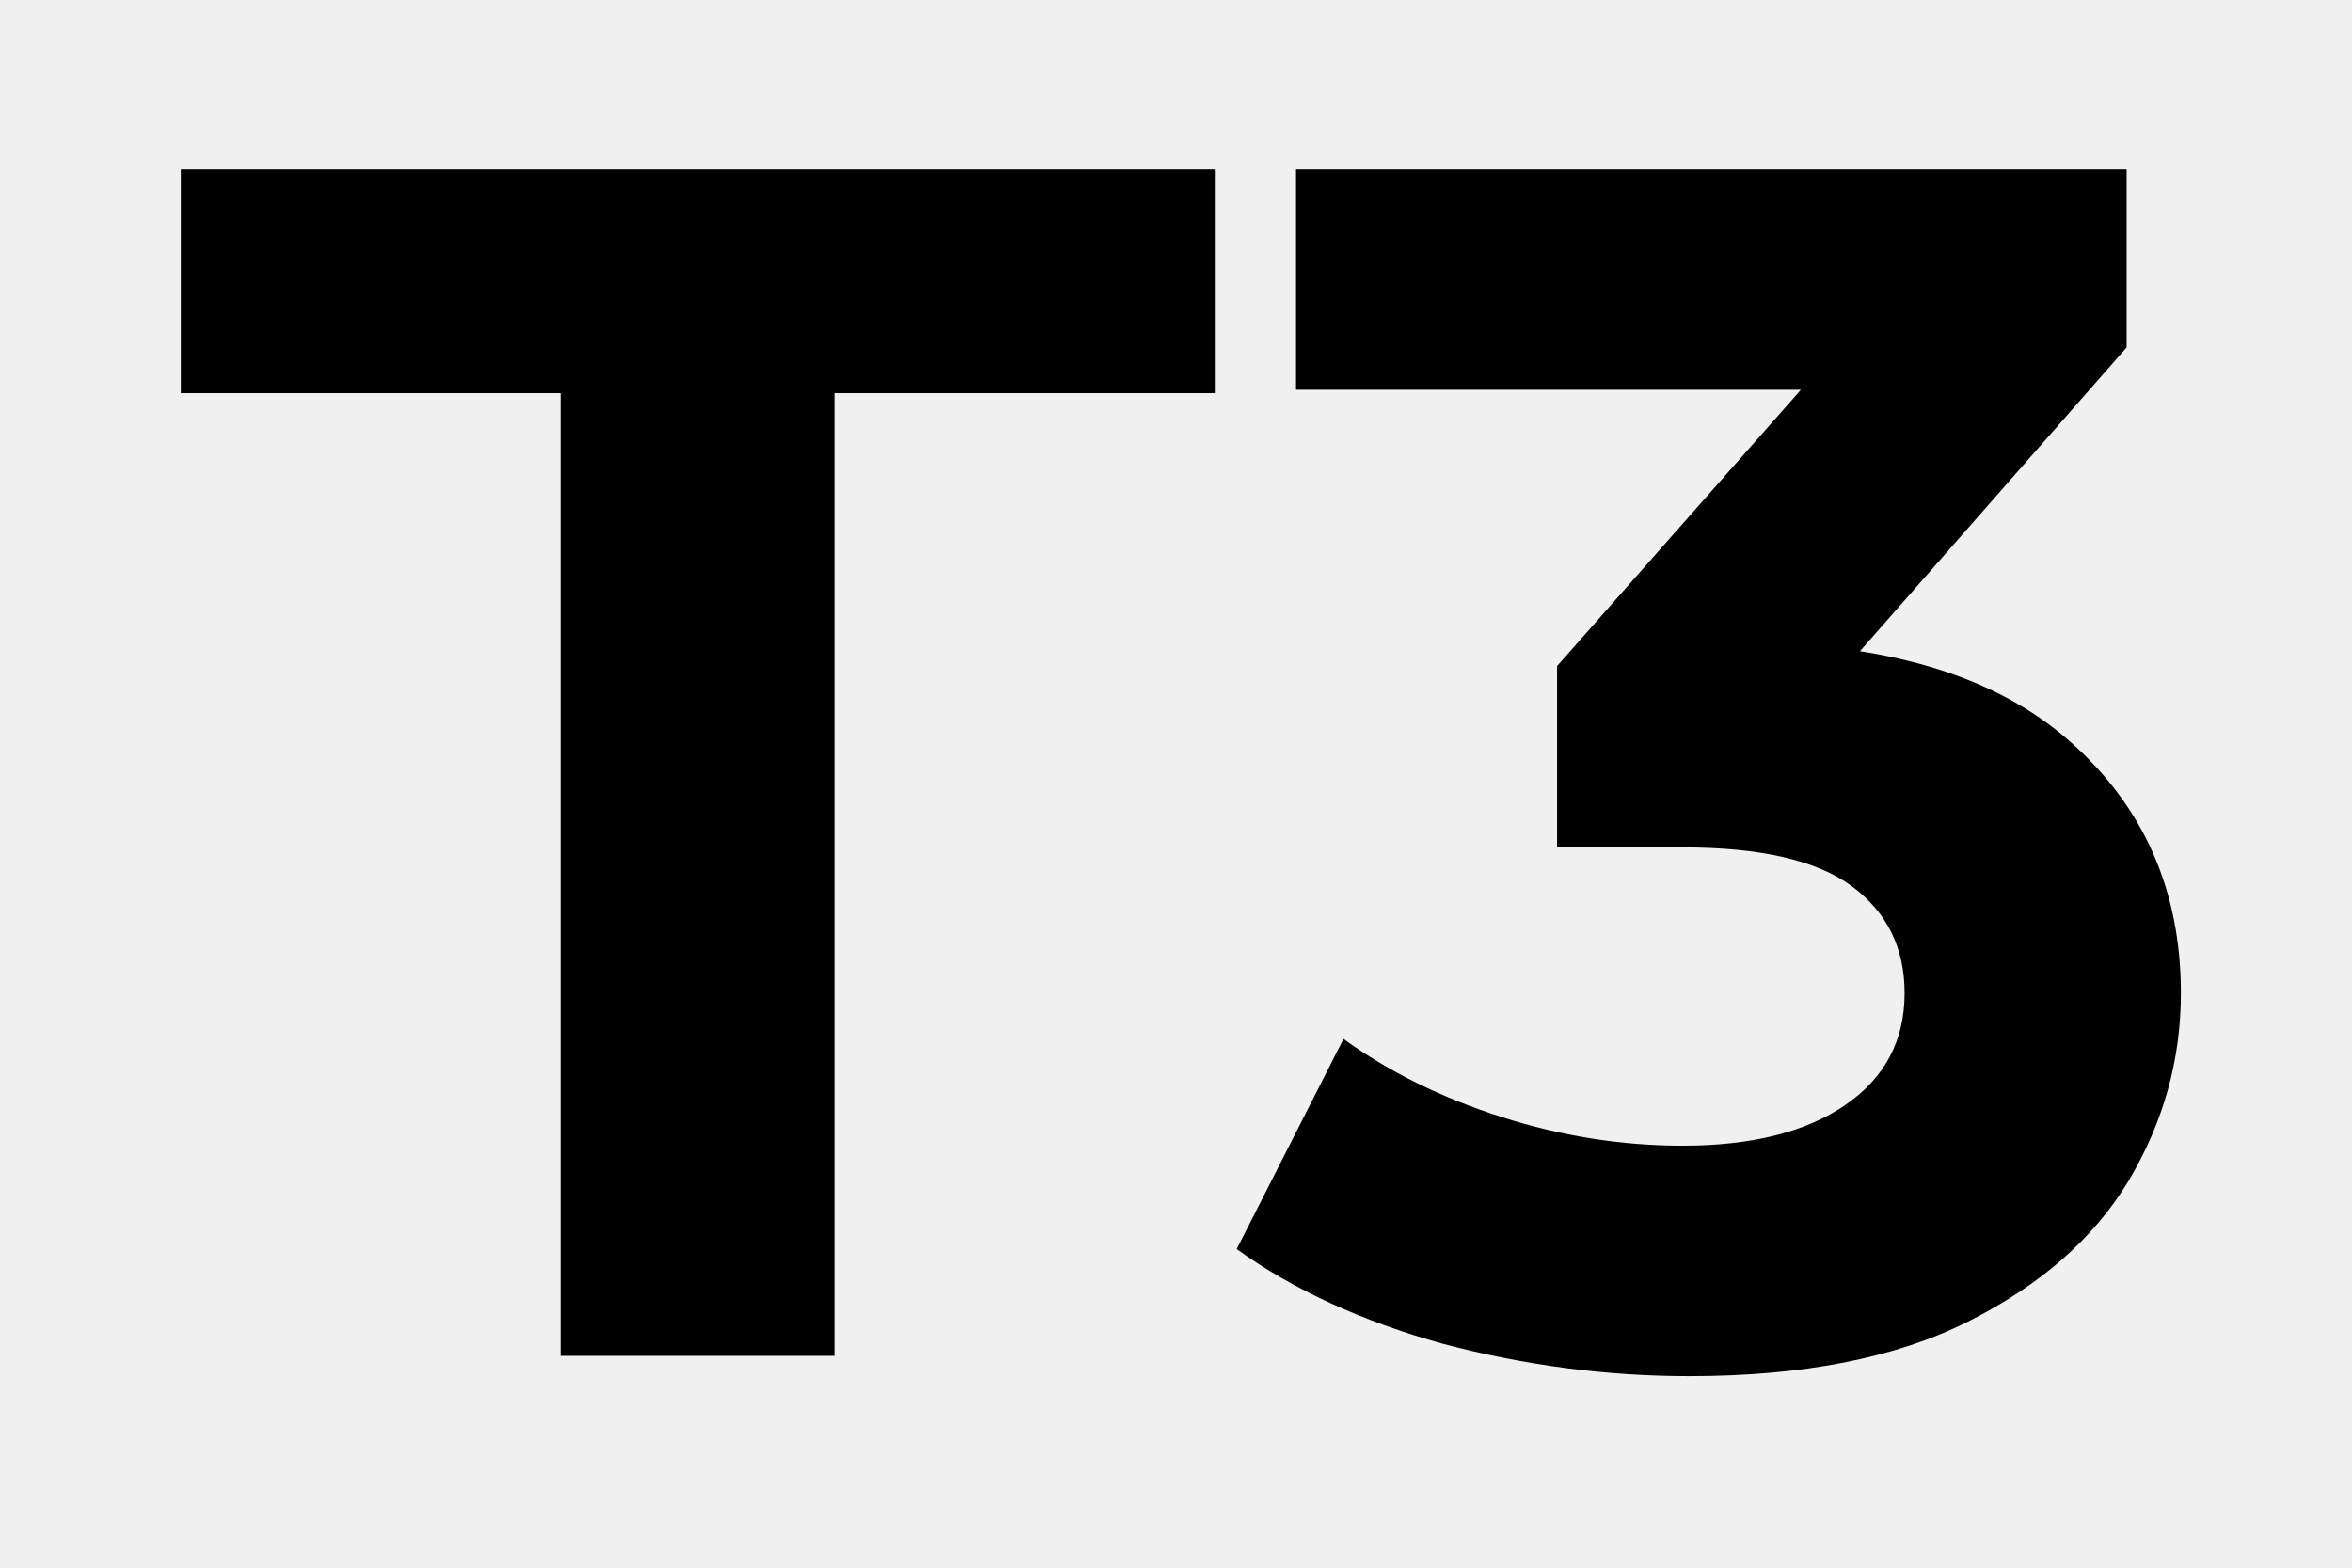
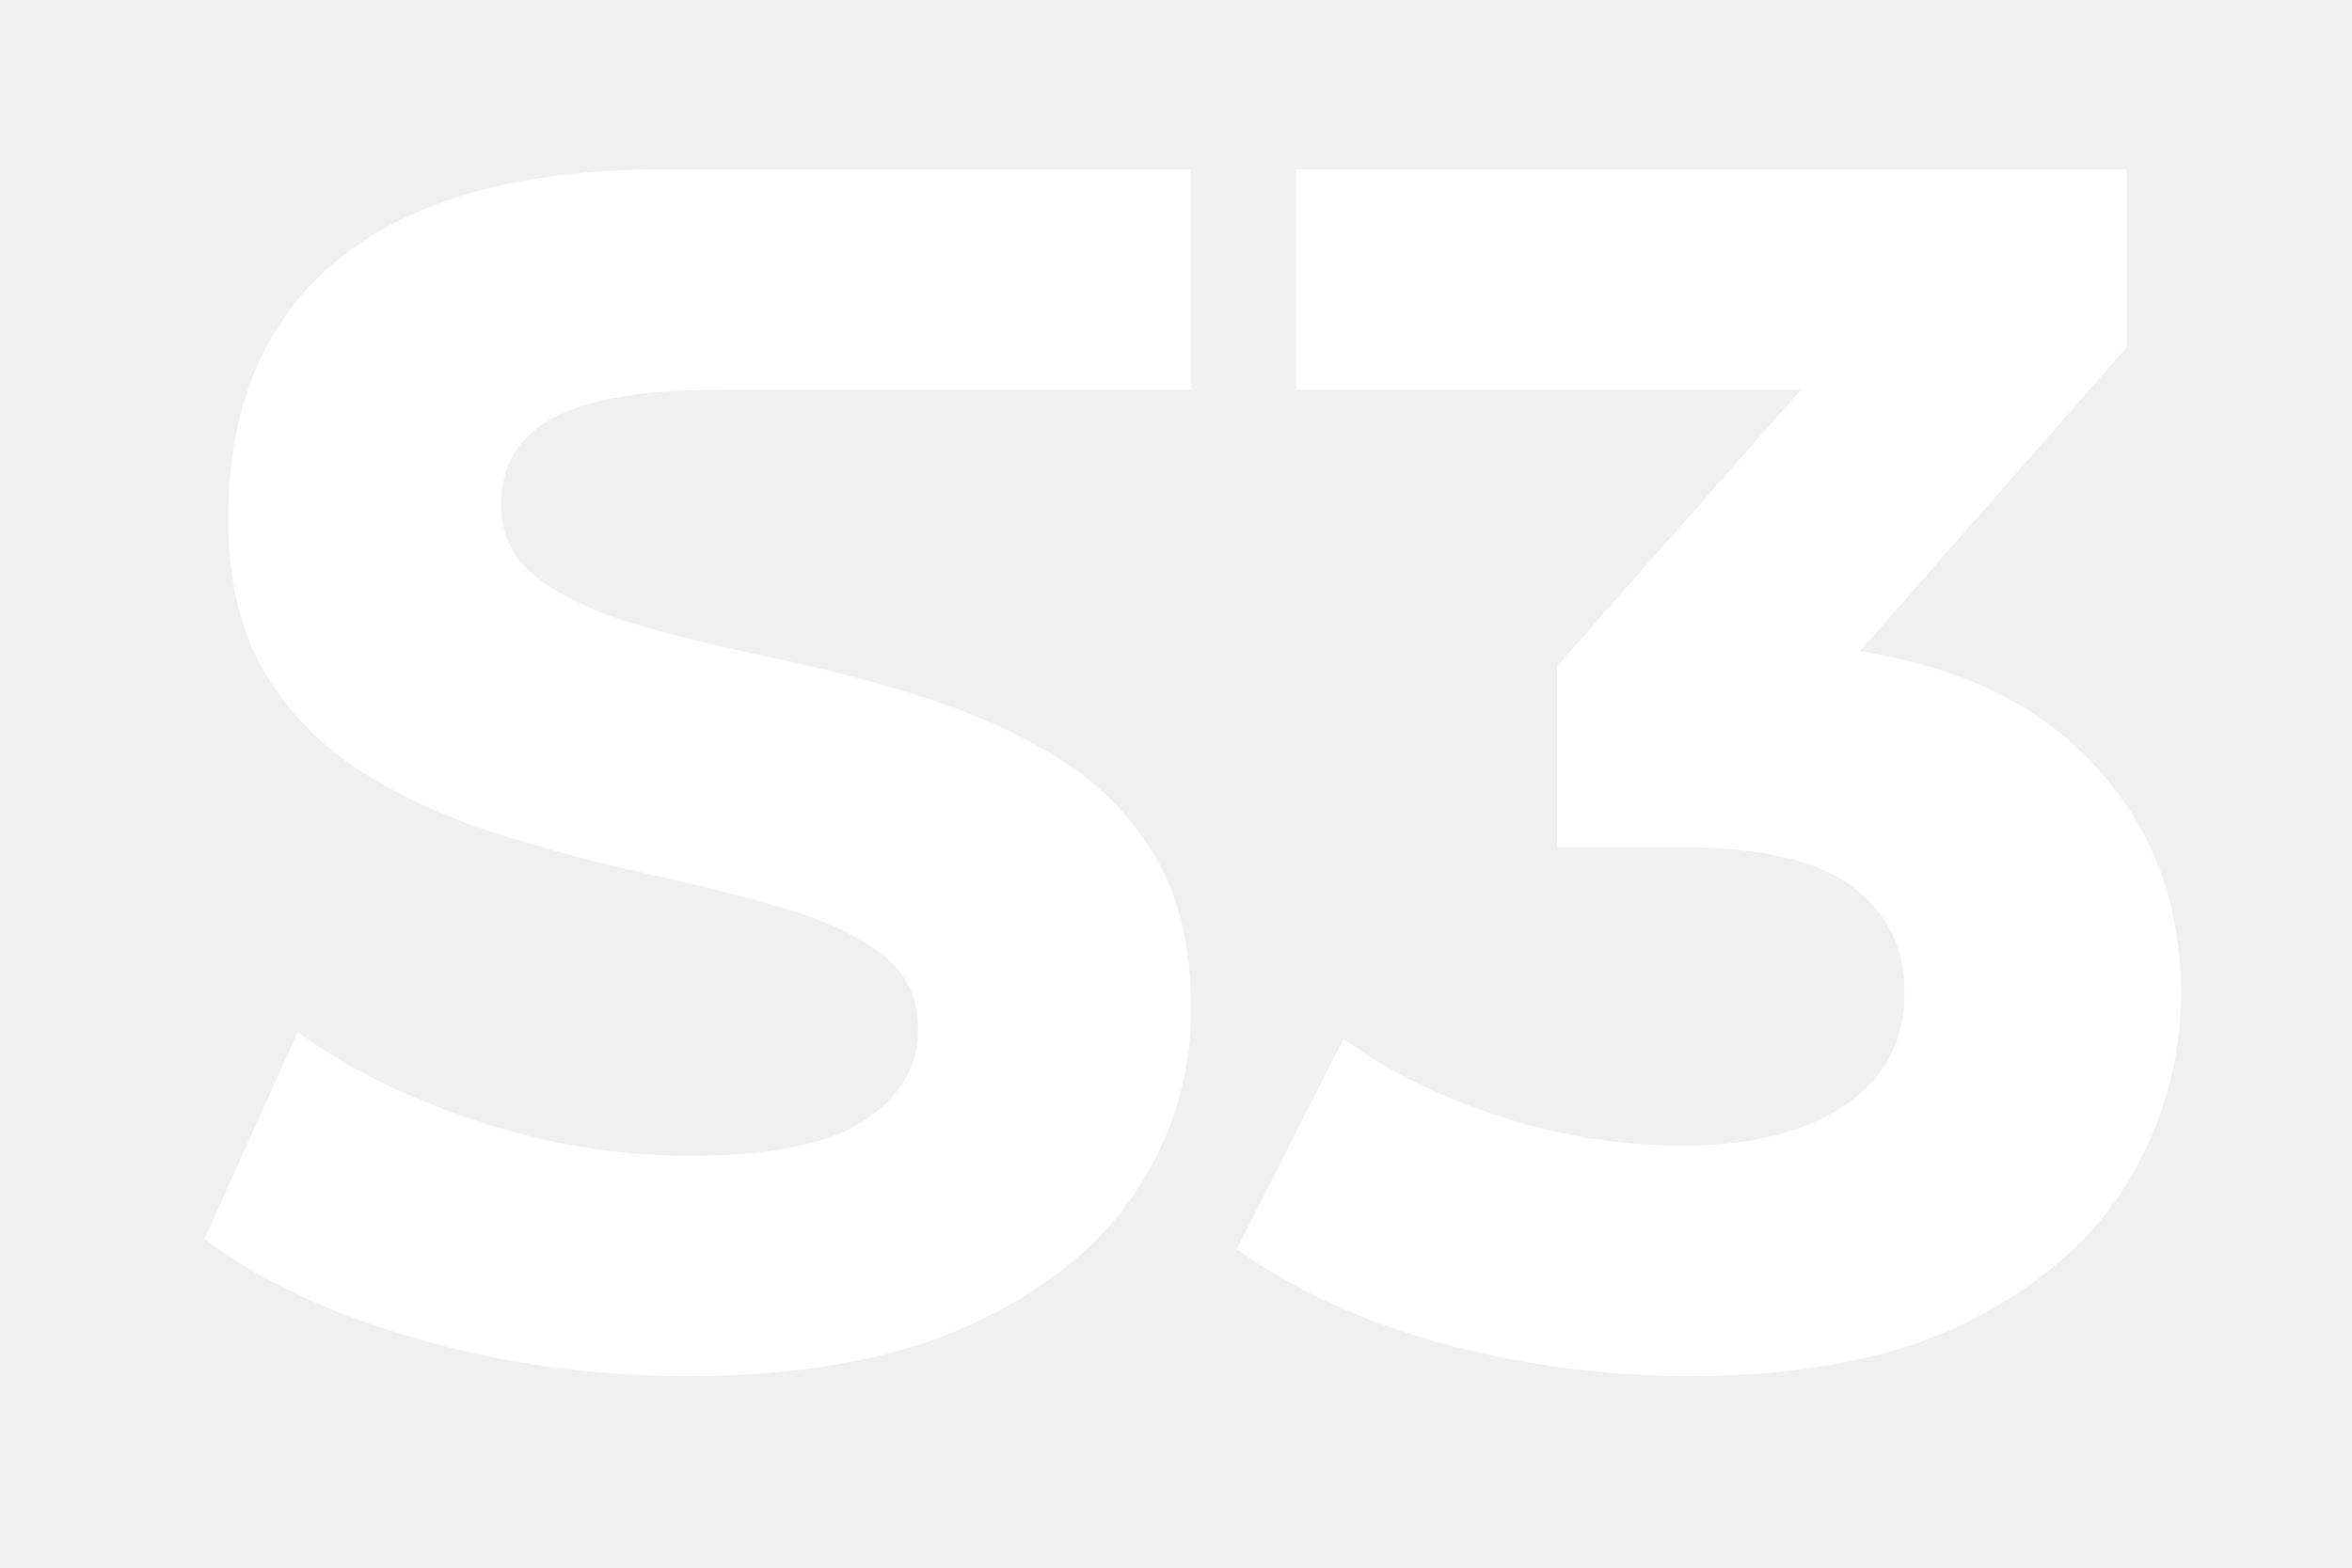
- <svg xmlns="http://www.w3.org/2000/svg" width="111" height="74" viewBox="7 29 111 74" fill="none">
-   <path d="M33.451 93V47.56H15.531V37H64.331V47.56H46.411V93H33.451ZM86.725 93.96C82.832 93.96 78.965 93.453 75.125 92.44C71.285 91.373 68.032 89.88 65.365 87.96L70.405 78.04C72.539 79.587 75.019 80.813 77.845 81.72C80.672 82.627 83.525 83.08 86.405 83.08C89.659 83.08 92.219 82.44 94.085 81.16C95.952 79.88 96.885 78.12 96.885 75.88C96.885 73.747 96.059 72.067 94.405 70.84C92.752 69.613 90.085 69 86.405 69H80.485V60.44L96.085 42.76L97.525 47.4H68.165V37H107.365V45.4L91.845 63.08L85.285 59.32H89.045C95.925 59.32 101.125 60.867 104.645 63.96C108.165 67.053 109.925 71.027 109.925 75.88C109.925 79.027 109.099 81.987 107.445 84.76C105.792 87.48 103.259 89.693 99.845 91.4C96.432 93.107 92.059 93.96 86.725 93.96Z" fill="black" />
+ <svg xmlns="http://www.w3.org/2000/svg" width="111" height="74" viewBox="7 29 111 74">
+   <path d="M39.451 93.96 Q32.731 93.96 26.571 92.16 Q20.411 90.36 16.651 87.48 L21.051 77.72 Q24.571 80.28 29.531 81.92 Q34.491 83.56 39.531 83.56 Q45.291 83.56 47.811 81.88 Q50.331 80.2 50.331 77.56 Q50.331 75.32 48.571 74 Q46.811 72.68 43.891 71.84 Q40.971 71 37.531 70.24 Q34.091 69.48 30.611 68.4 Q27.131 67.32 24.211 65.52 Q21.291 63.72 19.531 60.8 Q17.771 57.88 17.771 53.48 C17.771 42.5 25.251 37 38.101 37 H63.211 V47.4 H40.901 C34.001 47.4 30.651 49 30.651 52.84 Q30.651 55 32.411 56.32 Q34.171 57.64 37.051 58.48 Q39.931 59.32 43.411 60.04 Q46.891 60.76 50.371 61.84 Q53.851 62.92 56.771 64.68 Q59.691 66.44 61.451 69.32 Q63.211 72.2 63.211 76.6 Q63.211 81.32 60.611 85.24 Q58.011 89.16 52.731 91.56 Q47.451 93.96 39.451 93.96 Z M86.725 93.96C82.832 93.96 78.965 93.453 75.125 92.44C71.285 91.373 68.032 89.88 65.365 87.96L70.405 78.04C72.539 79.587 75.019 80.813 77.845 81.72C80.672 82.627 83.525 83.08 86.405 83.08C89.659 83.08 92.219 82.44 94.085 81.16C95.952 79.88 96.885 78.12 96.885 75.88C96.885 73.747 96.059 72.067 94.405 70.84C92.752 69.613 90.085 69 86.405 69H80.485V60.44L96.085 42.76L97.525 47.4H68.165V37H107.365V45.4L91.845 63.08L85.285 59.32H89.045C95.925 59.32 101.125 60.867 104.645 63.96C108.165 67.053 109.925 71.027 109.925 75.88C109.925 79.027 109.099 81.987 107.445 84.76C105.792 87.48 103.259 89.693 99.845 91.4C96.432 93.107 92.059 93.96 86.725 93.96Z" fill="white" />
</svg>
